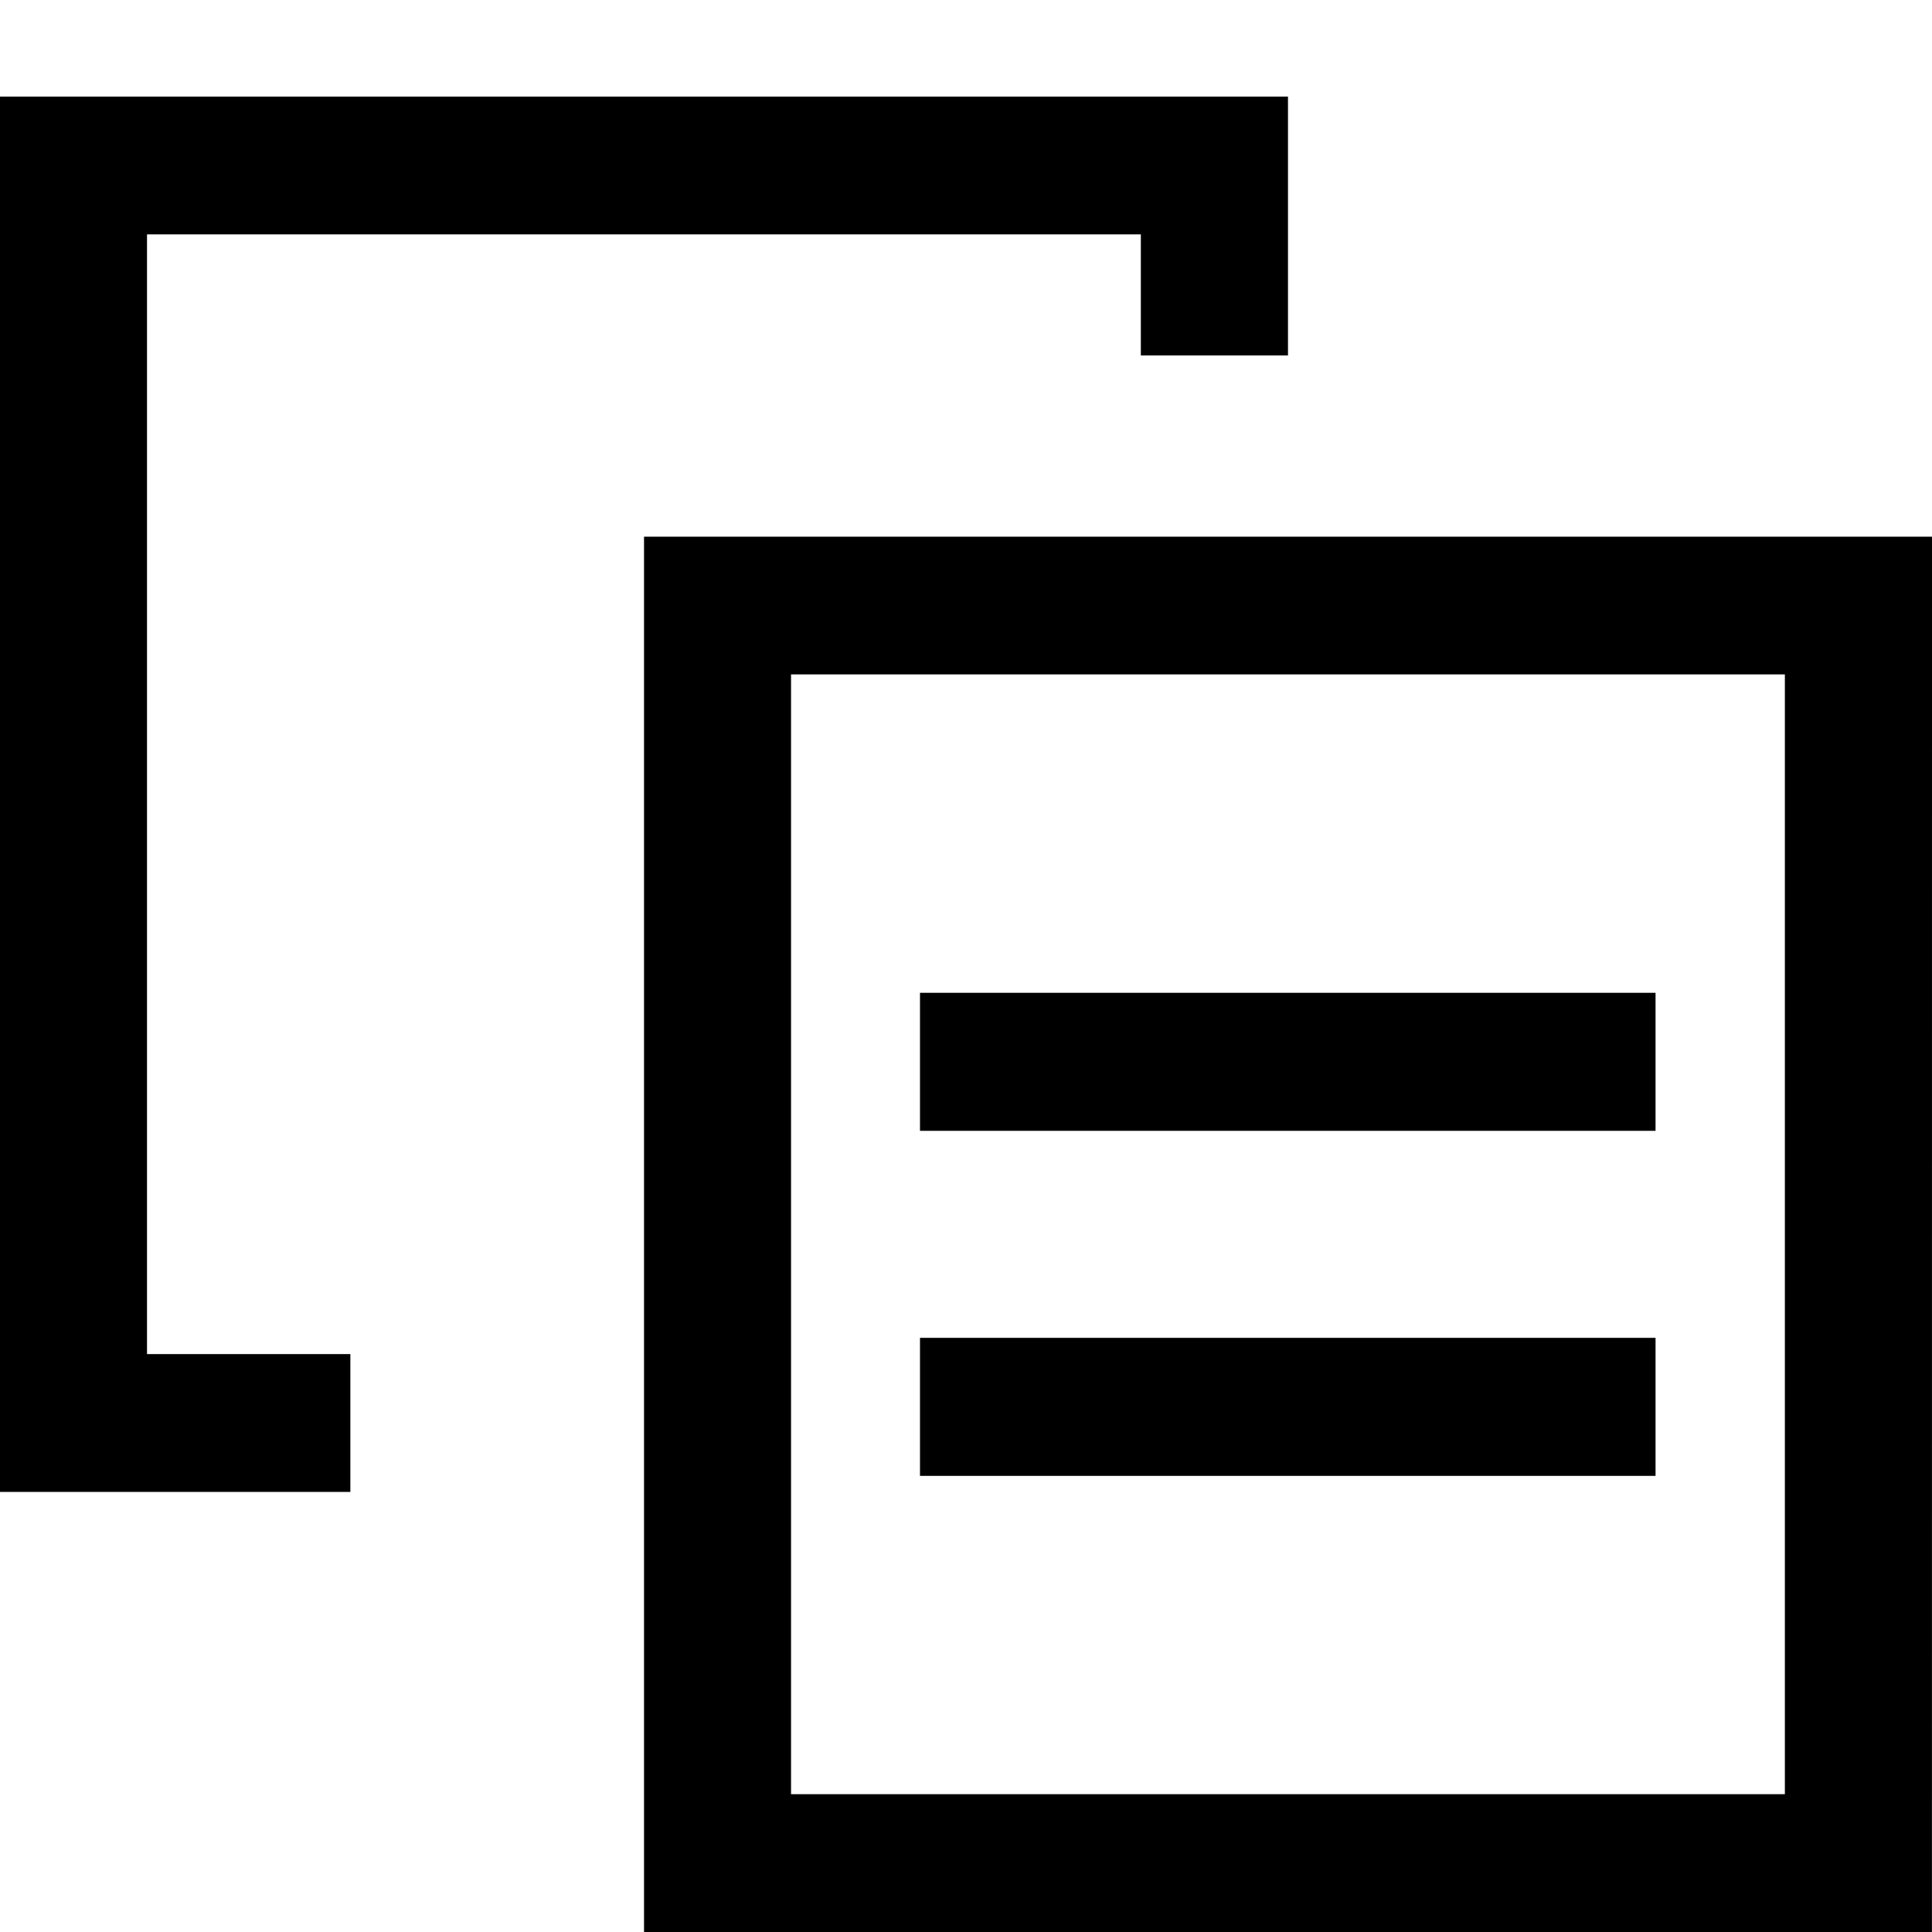
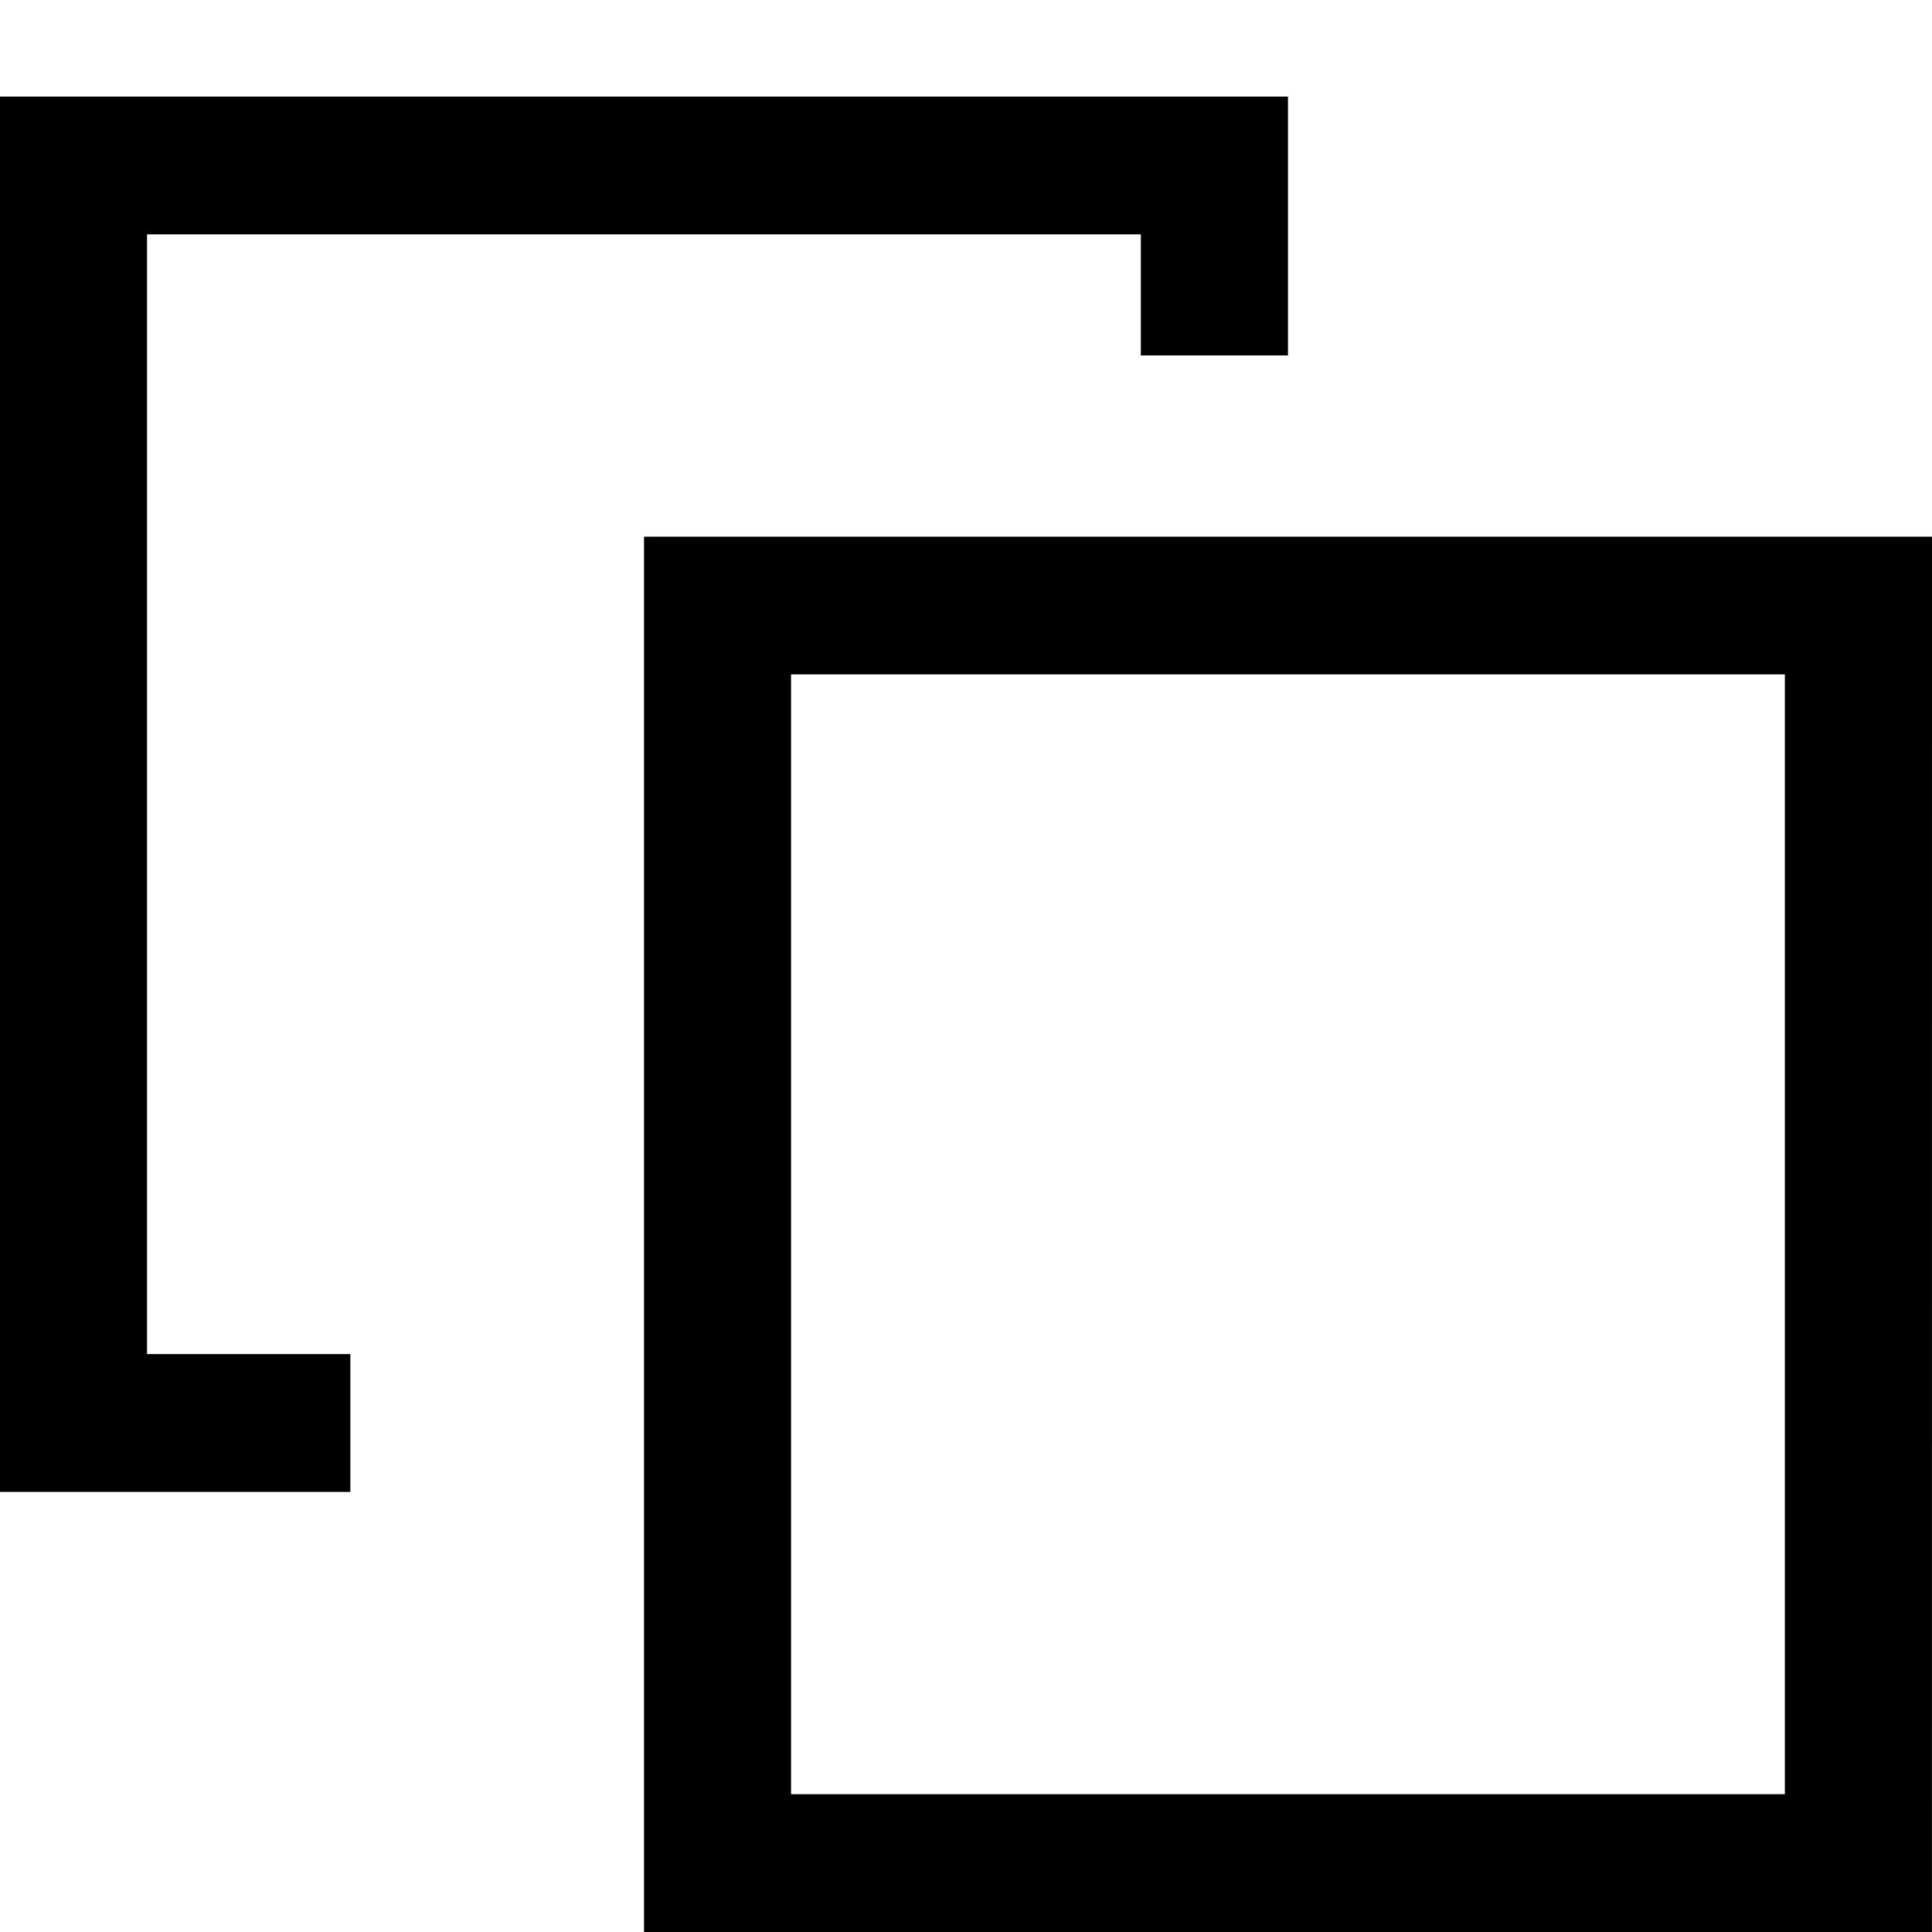
<svg xmlns="http://www.w3.org/2000/svg" version="1.1" width="32" height="32" viewBox="0 0 32 32">
  <path d="M31.999 32h-21.332v-23.111h21.333l-0.001 23.111zM13.102 29.717h16.461v-18.547h-16.461v18.547z" />
-   <path fill="none" stroke-linejoin="miter" stroke-linecap="square" stroke-miterlimit="4" stroke-width="2.286" stroke="#000" d="M16.381 17.587h9.897" />
-   <path fill="none" stroke-linejoin="miter" stroke-linecap="square" stroke-miterlimit="4" stroke-width="2.286" stroke="#000" d="M16.381 23.302h9.897" />
+   <path fill="none" stroke-linejoin="miter" stroke-linecap="square" stroke-miterlimit="4" stroke-width="2.286" d="M16.381 17.587h9.897" />
+   <path fill="none" stroke-linejoin="miter" stroke-linecap="square" stroke-miterlimit="4" stroke-width="2.286" d="M16.381 23.302h9.897" />
  <path d="M0 24.711h5.803v-2.283h-3.368v-18.546h16.461v2.005h2.437v-4.287h-21.333z" />
</svg>
